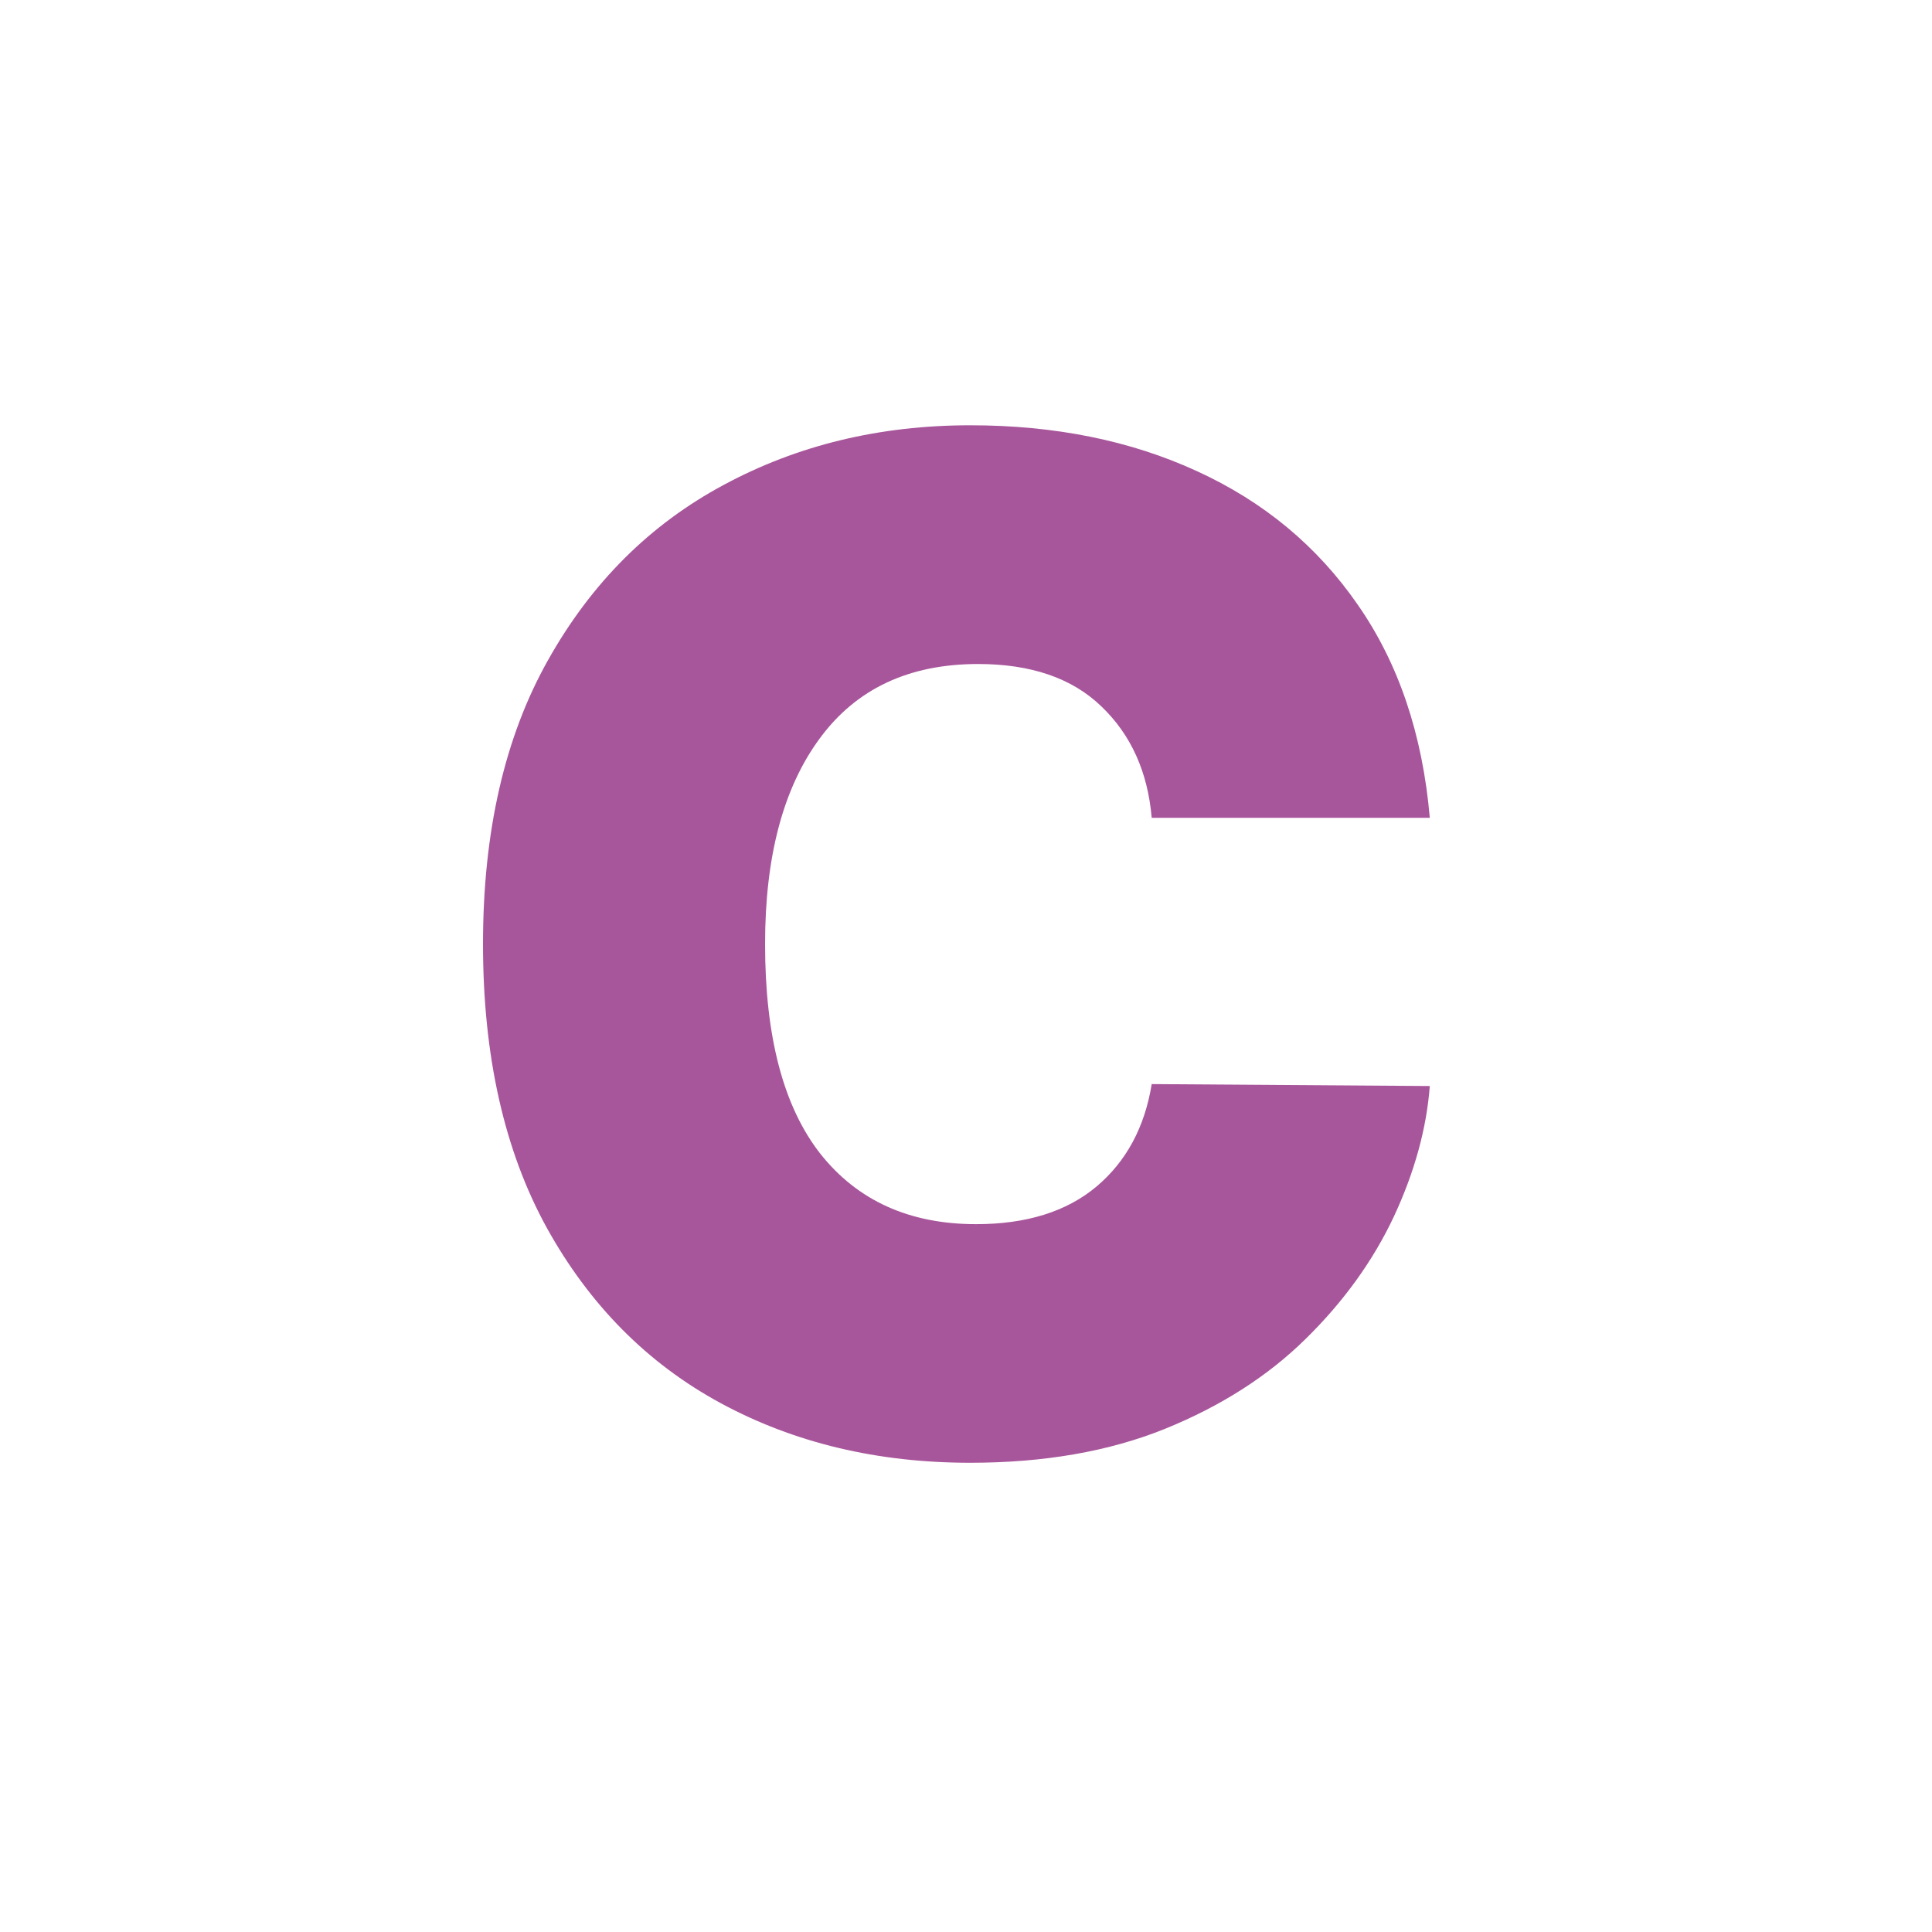
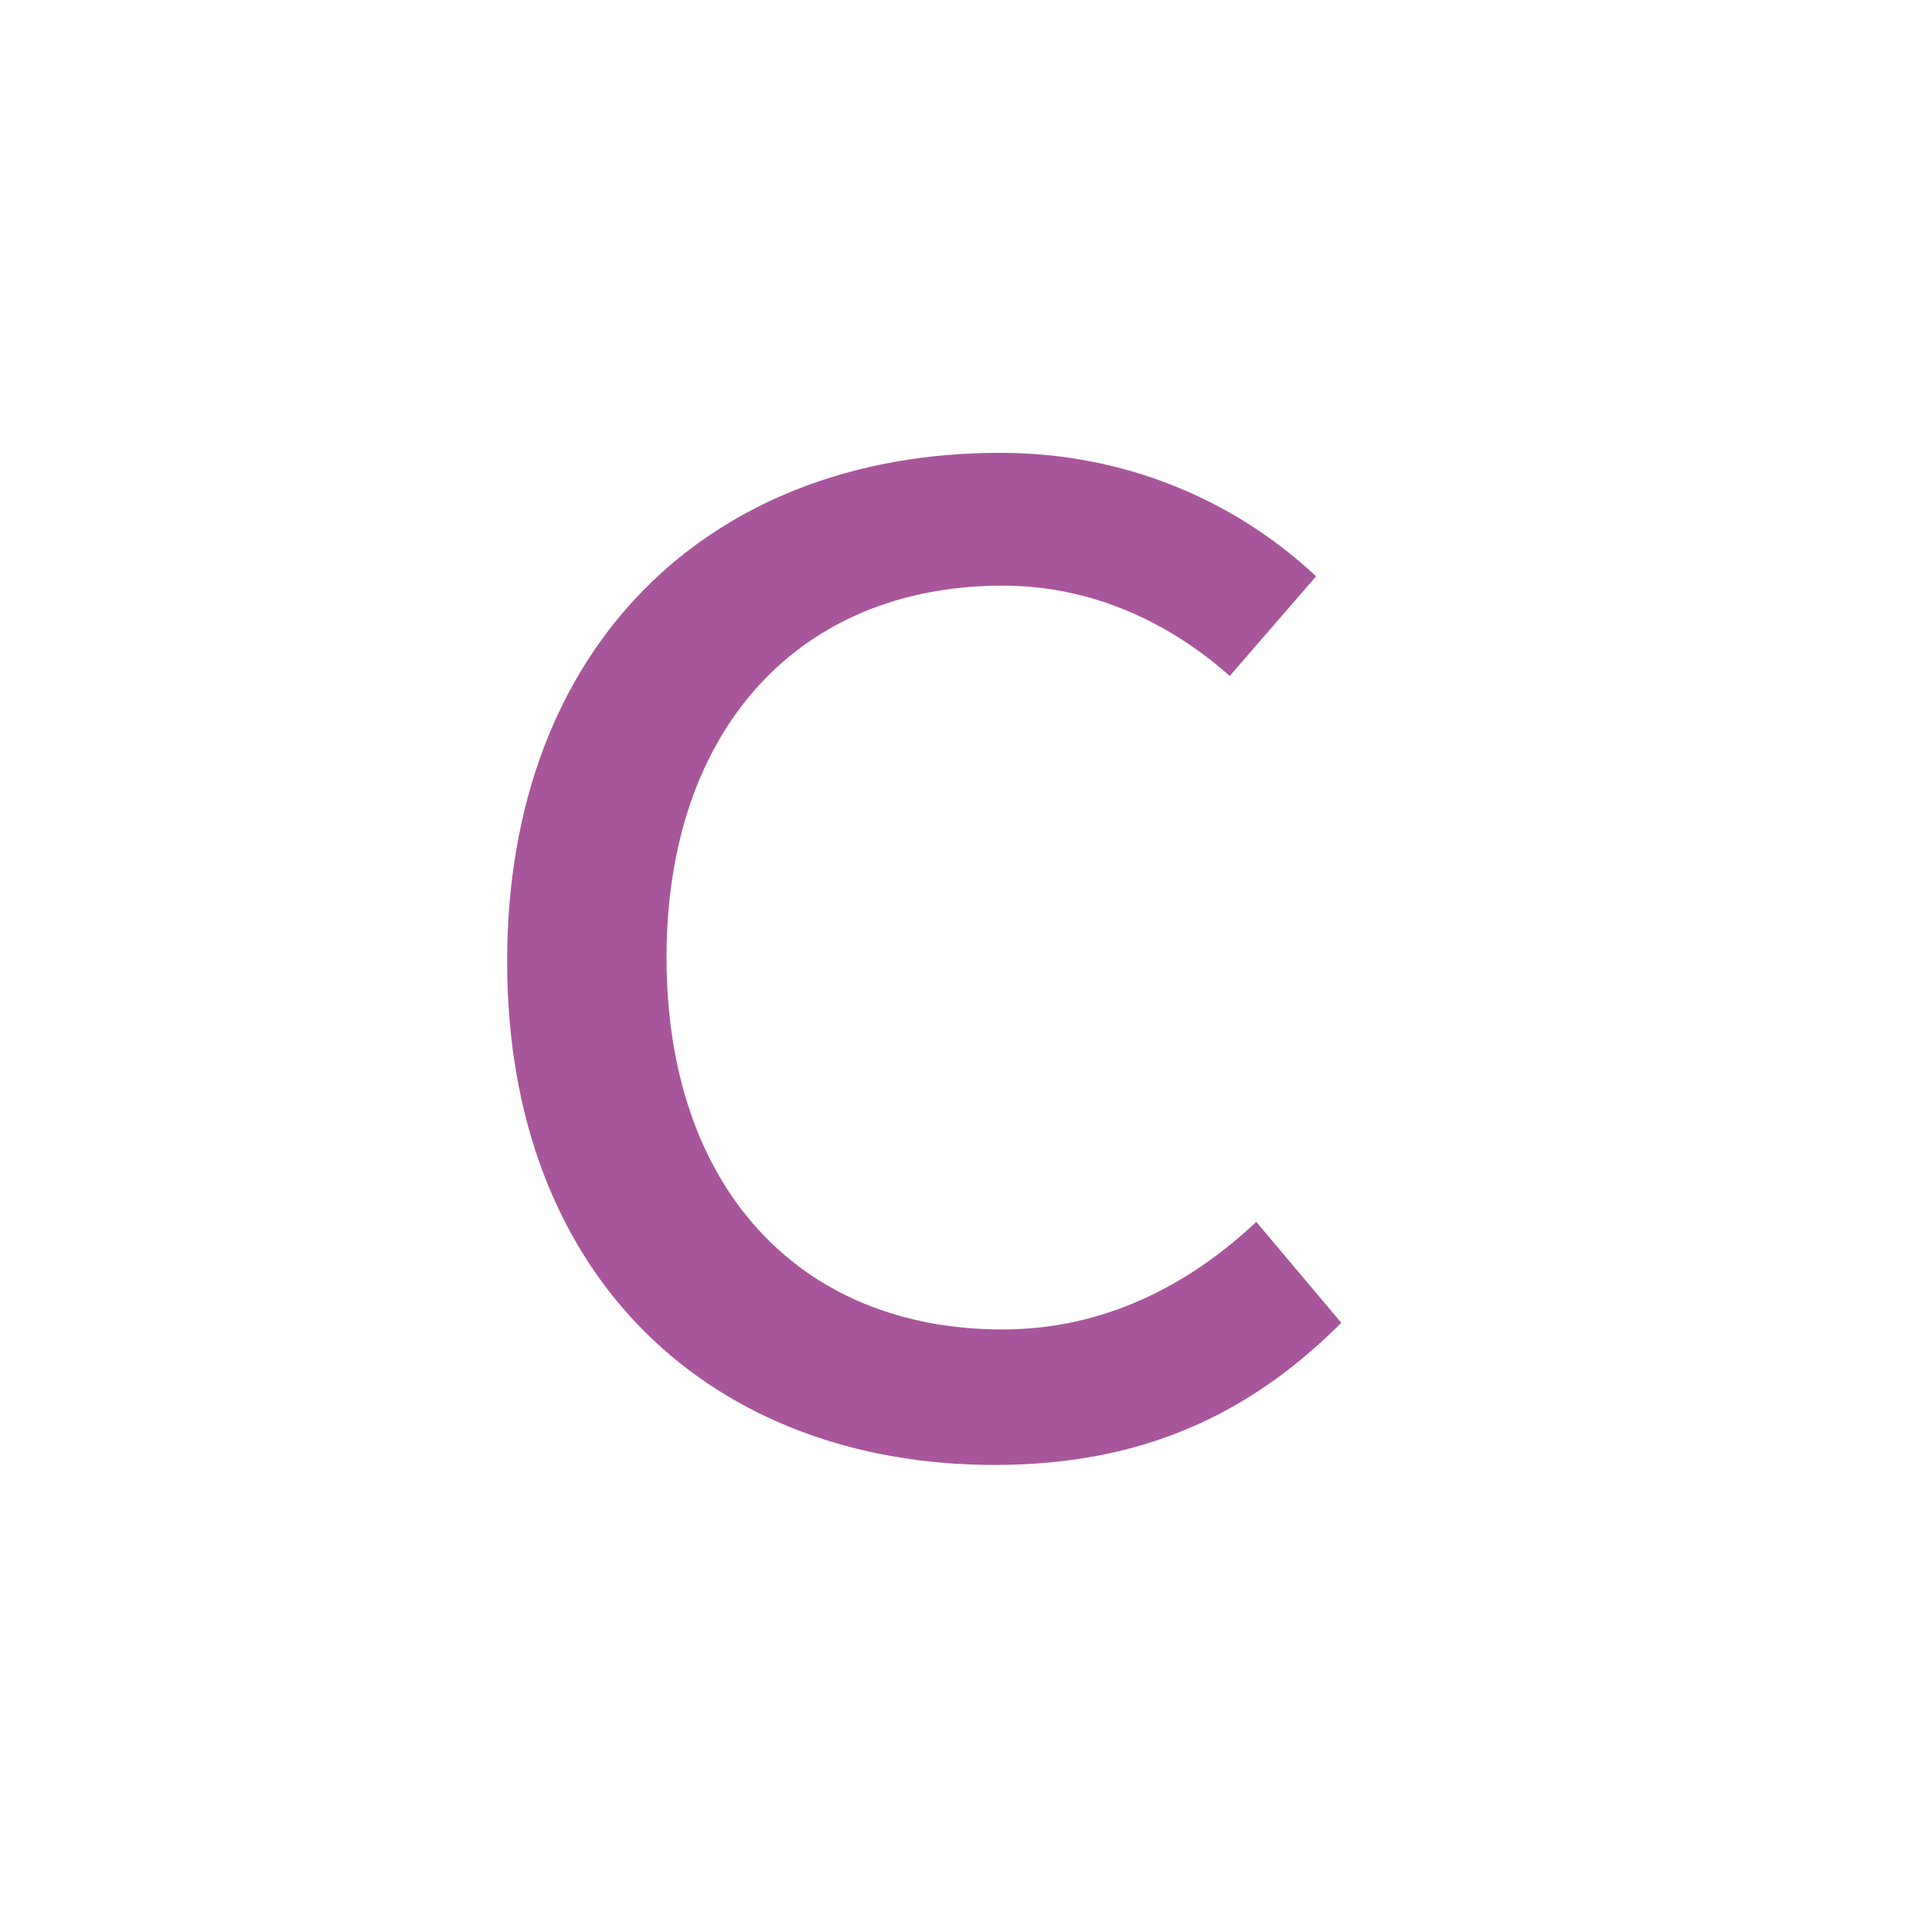
<svg xmlns="http://www.w3.org/2000/svg" width="16" height="16" viewBox="0 0 16 16" fill="none">
-   <path d="M11.841 6.773H9.538C9.505 6.392 9.366 6.084 9.121 5.85C8.879 5.616 8.538 5.499 8.1 5.499C7.528 5.499 7.091 5.704 6.789 6.115C6.487 6.524 6.336 7.091 6.336 7.818C6.336 8.586 6.488 9.164 6.793 9.554C7.101 9.943 7.531 10.138 8.084 10.138C8.5 10.138 8.833 10.034 9.08 9.827C9.328 9.618 9.48 9.335 9.538 8.978L11.841 8.994C11.814 9.348 11.714 9.709 11.543 10.076C11.371 10.441 11.128 10.779 10.812 11.089C10.499 11.397 10.111 11.645 9.648 11.833C9.185 12.02 8.647 12.114 8.035 12.114C7.267 12.114 6.578 11.95 5.968 11.62C5.361 11.291 4.881 10.806 4.527 10.166C4.176 9.527 4 8.744 4 7.818C4 6.887 4.18 6.103 4.539 5.466C4.898 4.826 5.383 4.343 5.993 4.016C6.603 3.687 7.283 3.522 8.035 3.522C8.737 3.522 9.363 3.649 9.913 3.902C10.466 4.155 10.91 4.524 11.245 5.009C11.582 5.493 11.781 6.081 11.841 6.773Z" fill="#A8569B" />
+   <path d="M8.237 12.132C9.458 12.132 10.349 11.714 11.108 10.955L10.404 10.119C9.843 10.647 9.139 11.01 8.303 11.01C6.62 11.01 5.52 9.833 5.52 7.93C5.52 6.038 6.62 4.85 8.303 4.85C9.062 4.85 9.7 5.169 10.184 5.598L10.899 4.773C10.327 4.234 9.436 3.75 8.281 3.75C5.883 3.75 4.2 5.345 4.2 7.963C4.2 10.603 5.916 12.132 8.237 12.132Z" fill="#A8569B" />
</svg>
